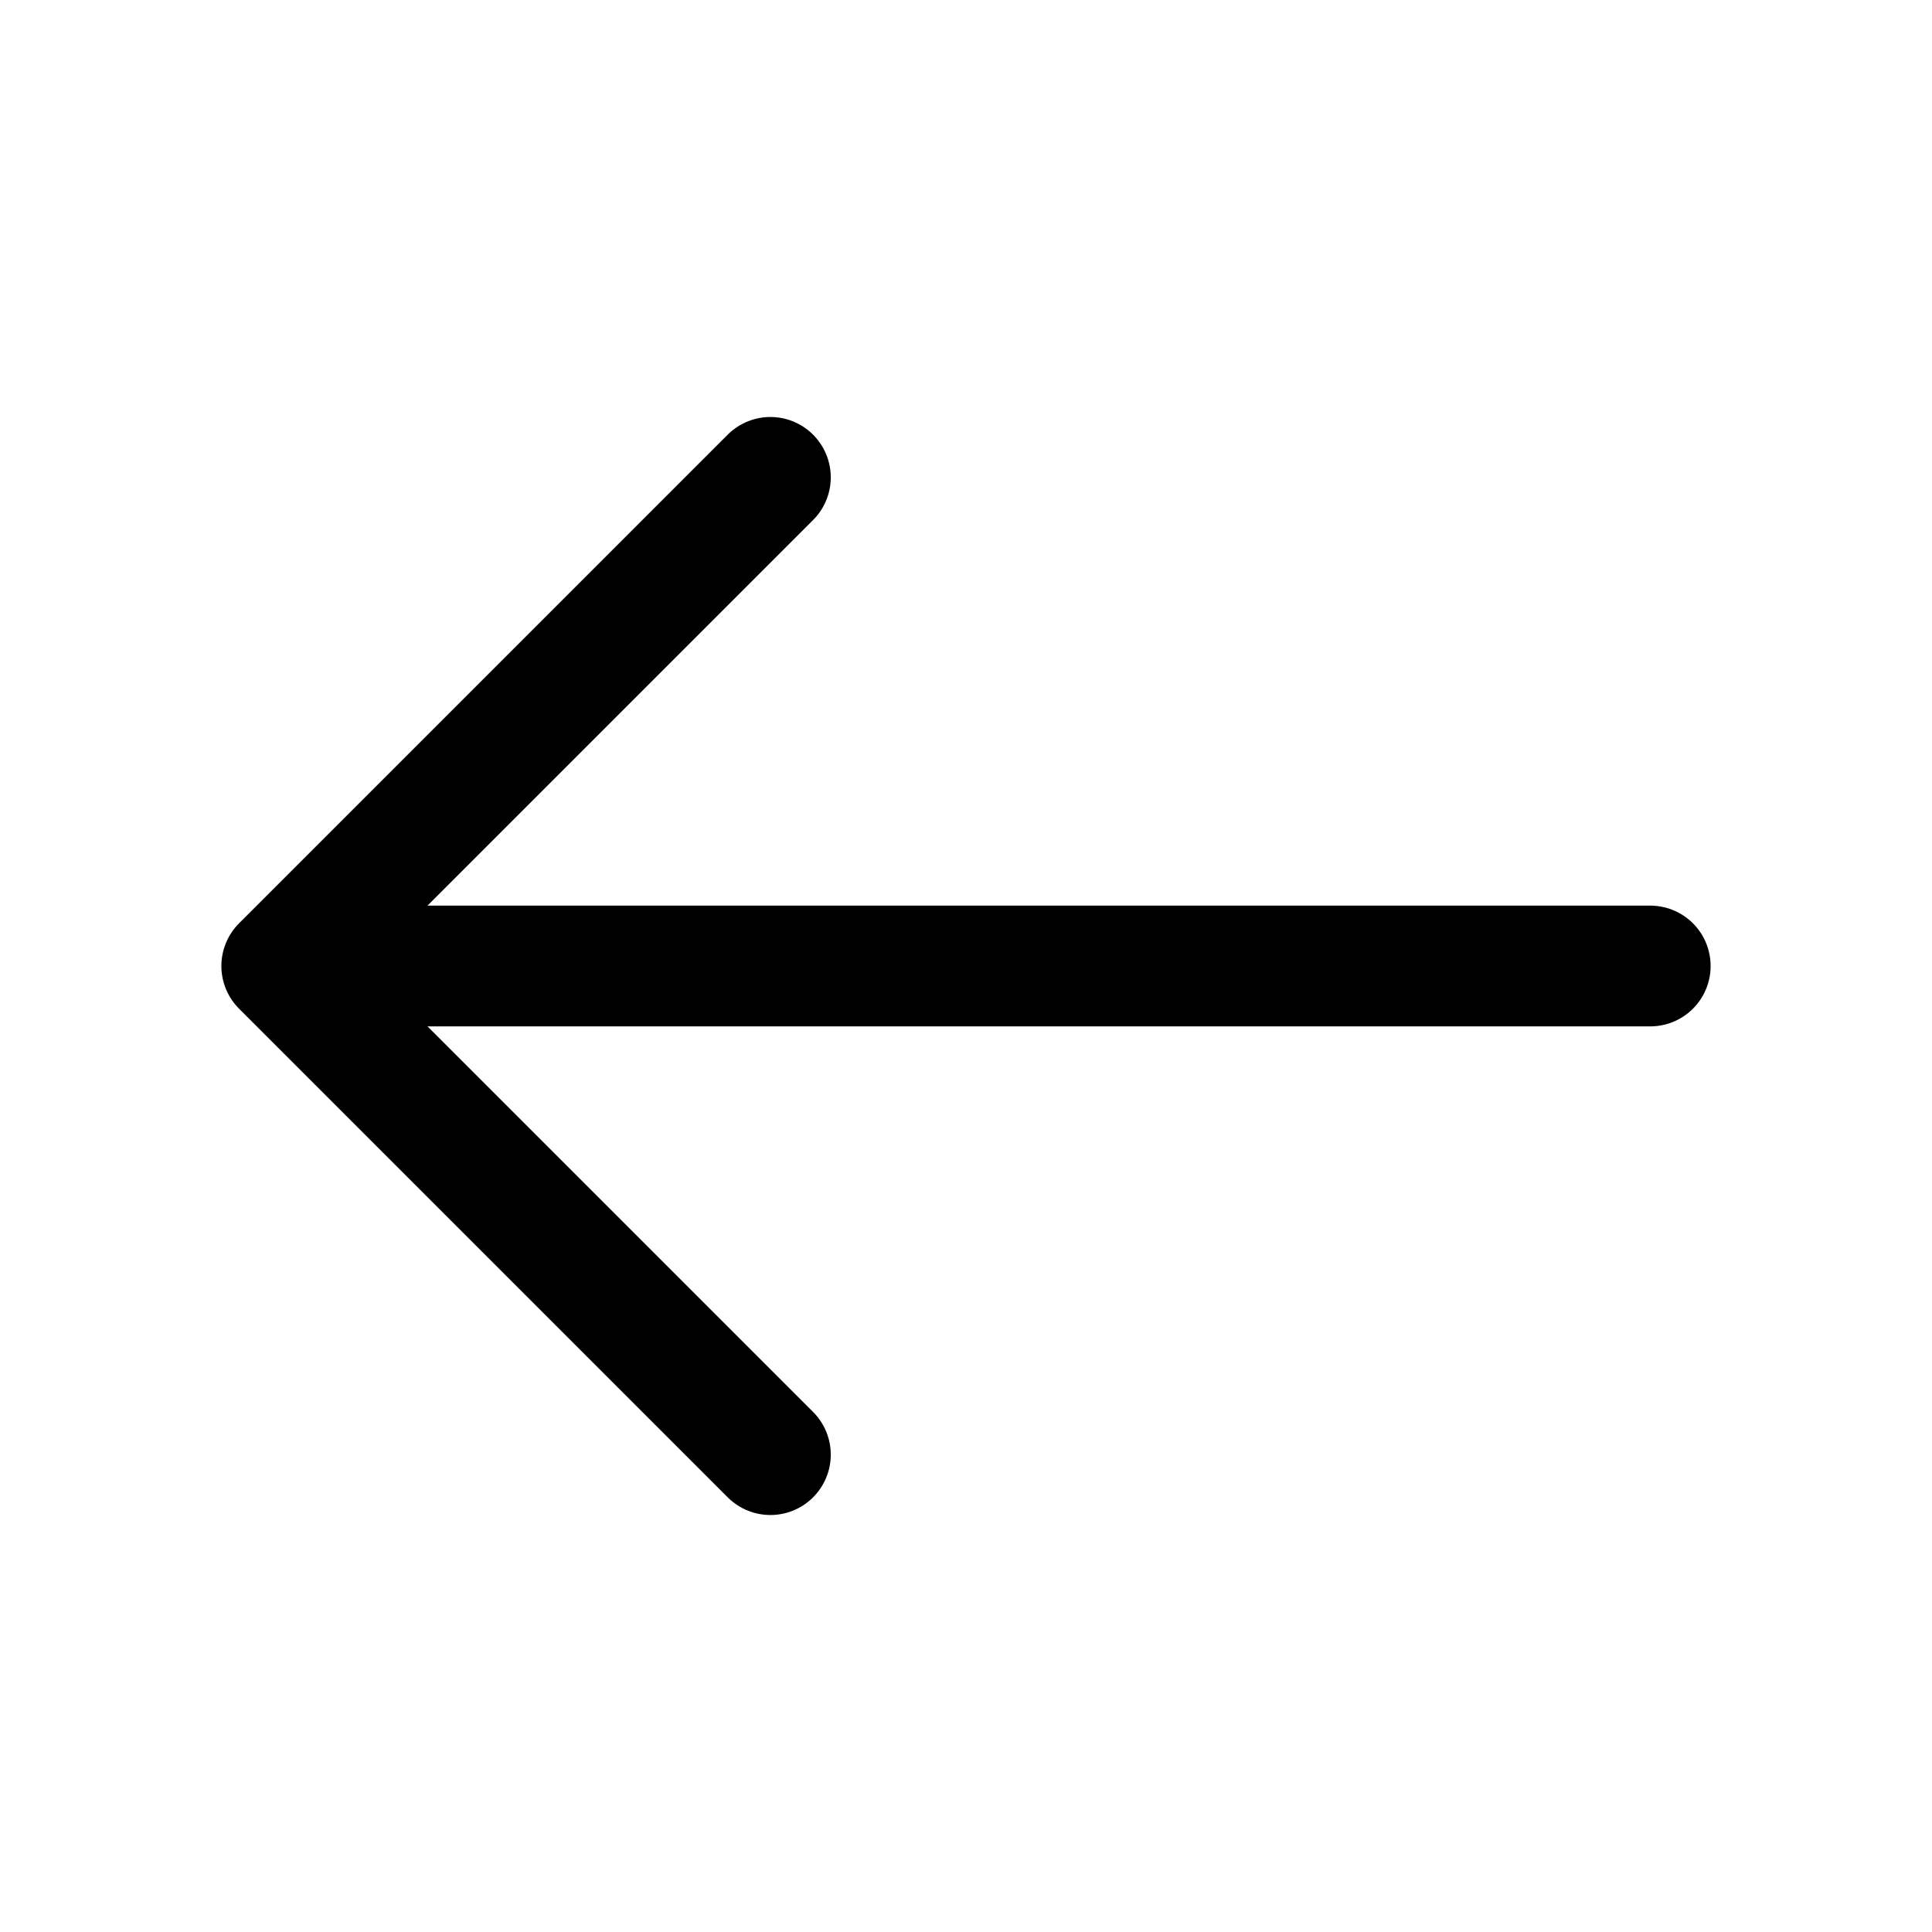
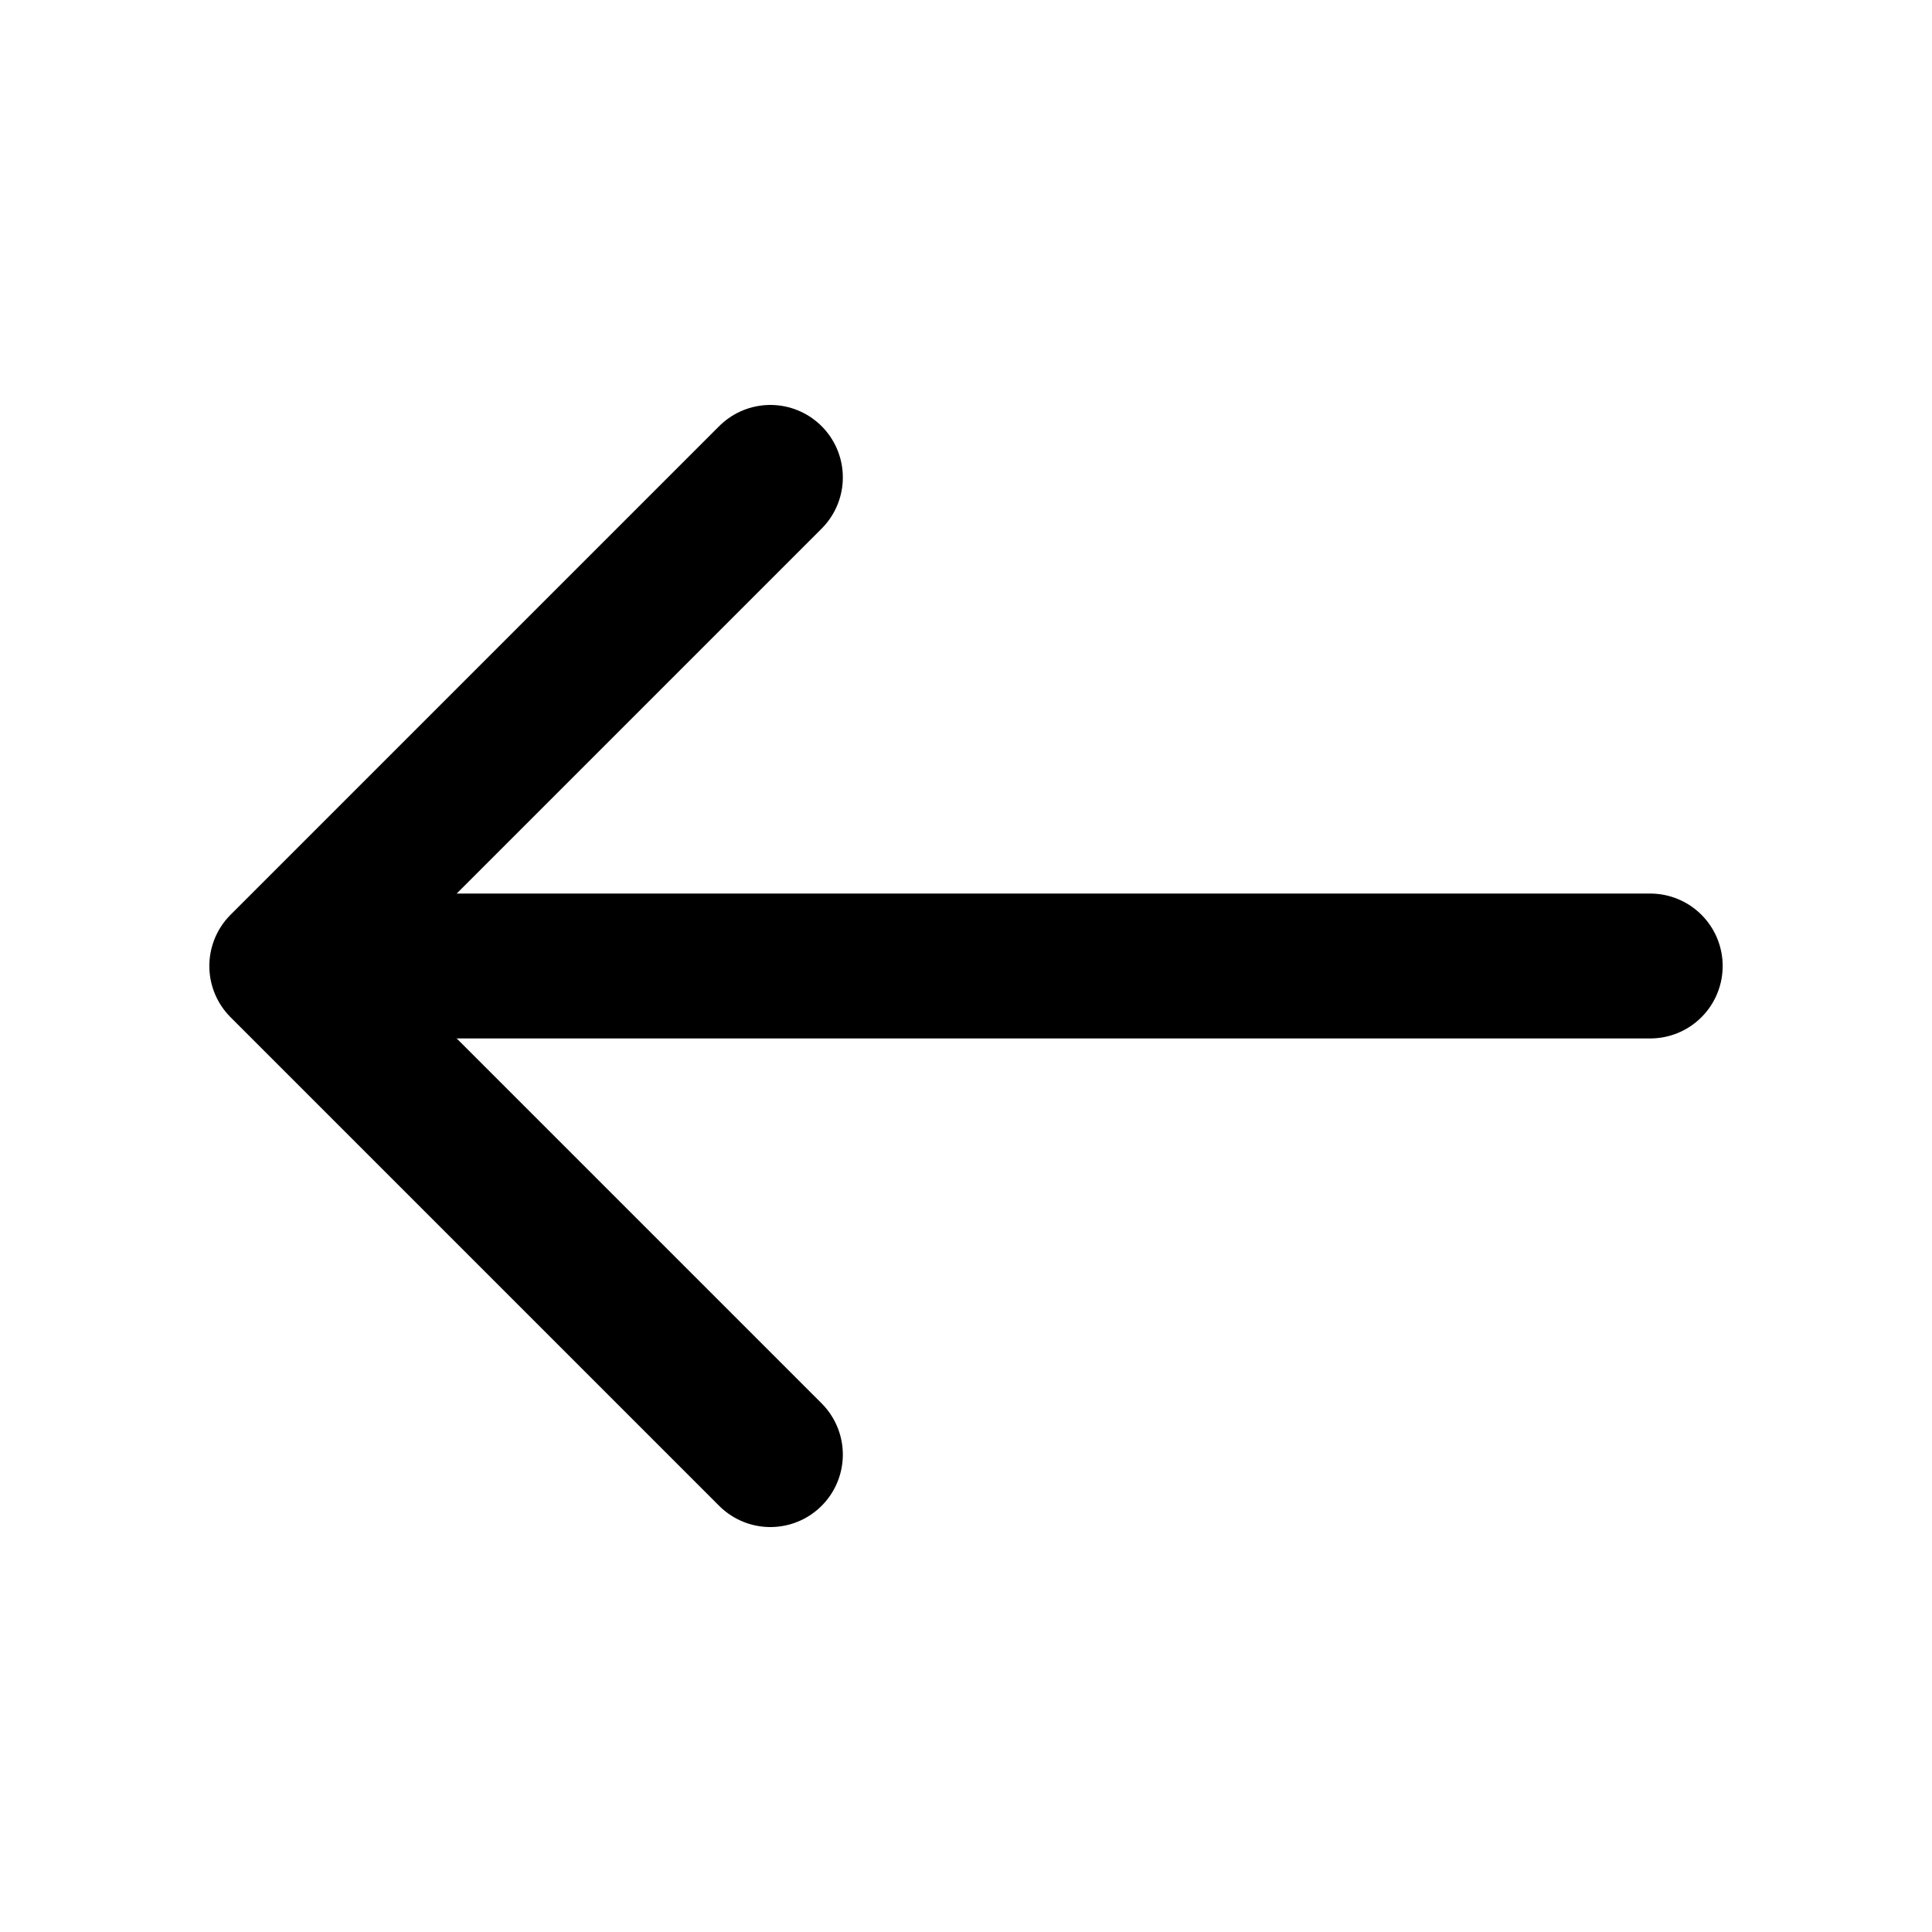
- <svg xmlns="http://www.w3.org/2000/svg" width="24" height="24" viewBox="0 0 24 24" fill="none">
+ <svg xmlns="http://www.w3.org/2000/svg" width="20" height="20" viewBox="0 0 20 20" fill="none">
  <g id="arrow-left">
-     <path id="Vector" d="M9.57 5.93L3.5 12L9.57 18.07" stroke="currentColor" stroke-width="1.5" stroke-miterlimit="10" stroke-linecap="round" stroke-linejoin="round" />
-     <path id="Vector_2" d="M20.5 12H3.67" stroke="currentColor" stroke-width="1.5" stroke-miterlimit="10" stroke-linecap="round" stroke-linejoin="round" />
-     <path id="Vector_3" opacity="0" d="M0.5 23.5L0.5 0.5L23.5 0.5L23.5 23.5L0.5 23.5Z" stroke="currentColor" />
+     <path id="Vector" d="M7.975 4.942L2.917 10L7.975 15.058" stroke="currentColor" stroke-width="1.5" stroke-miterlimit="10" stroke-linecap="round" stroke-linejoin="round" />
+     <path id="Vector_2" d="M17.083 10H3.058" stroke="currentColor" stroke-width="1.5" stroke-miterlimit="10" stroke-linecap="round" stroke-linejoin="round" />
  </g>
</svg>
